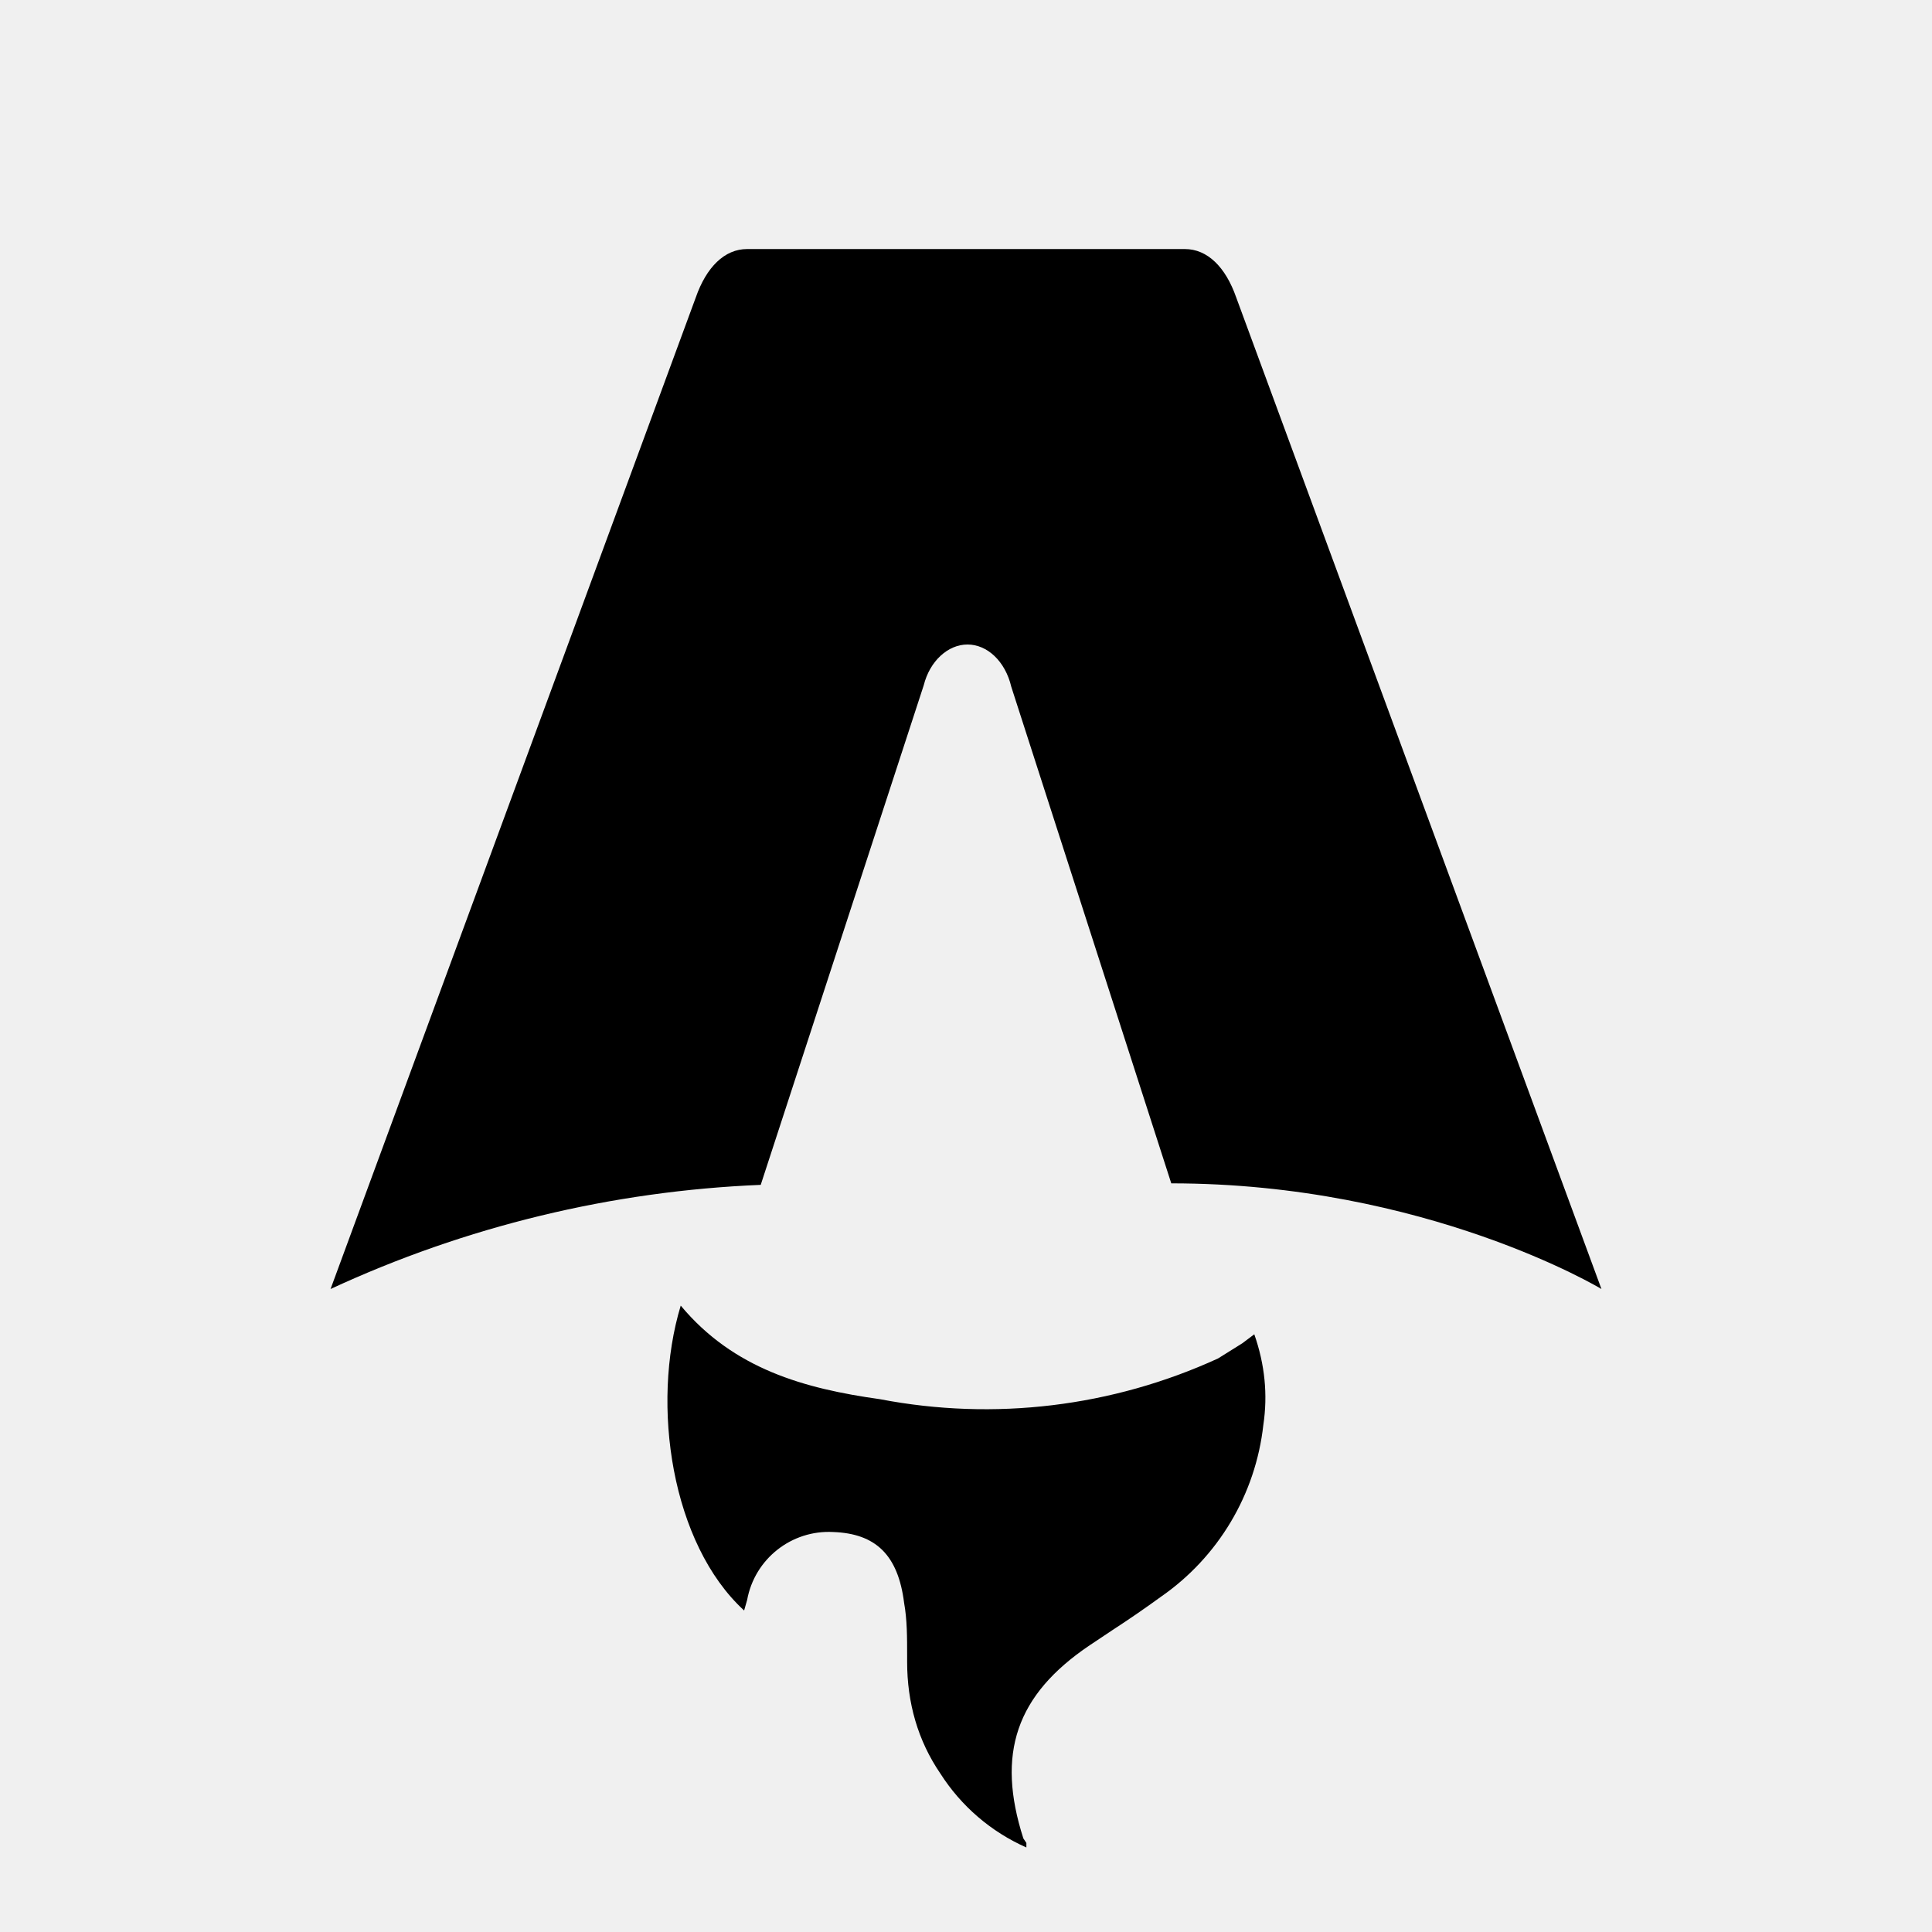
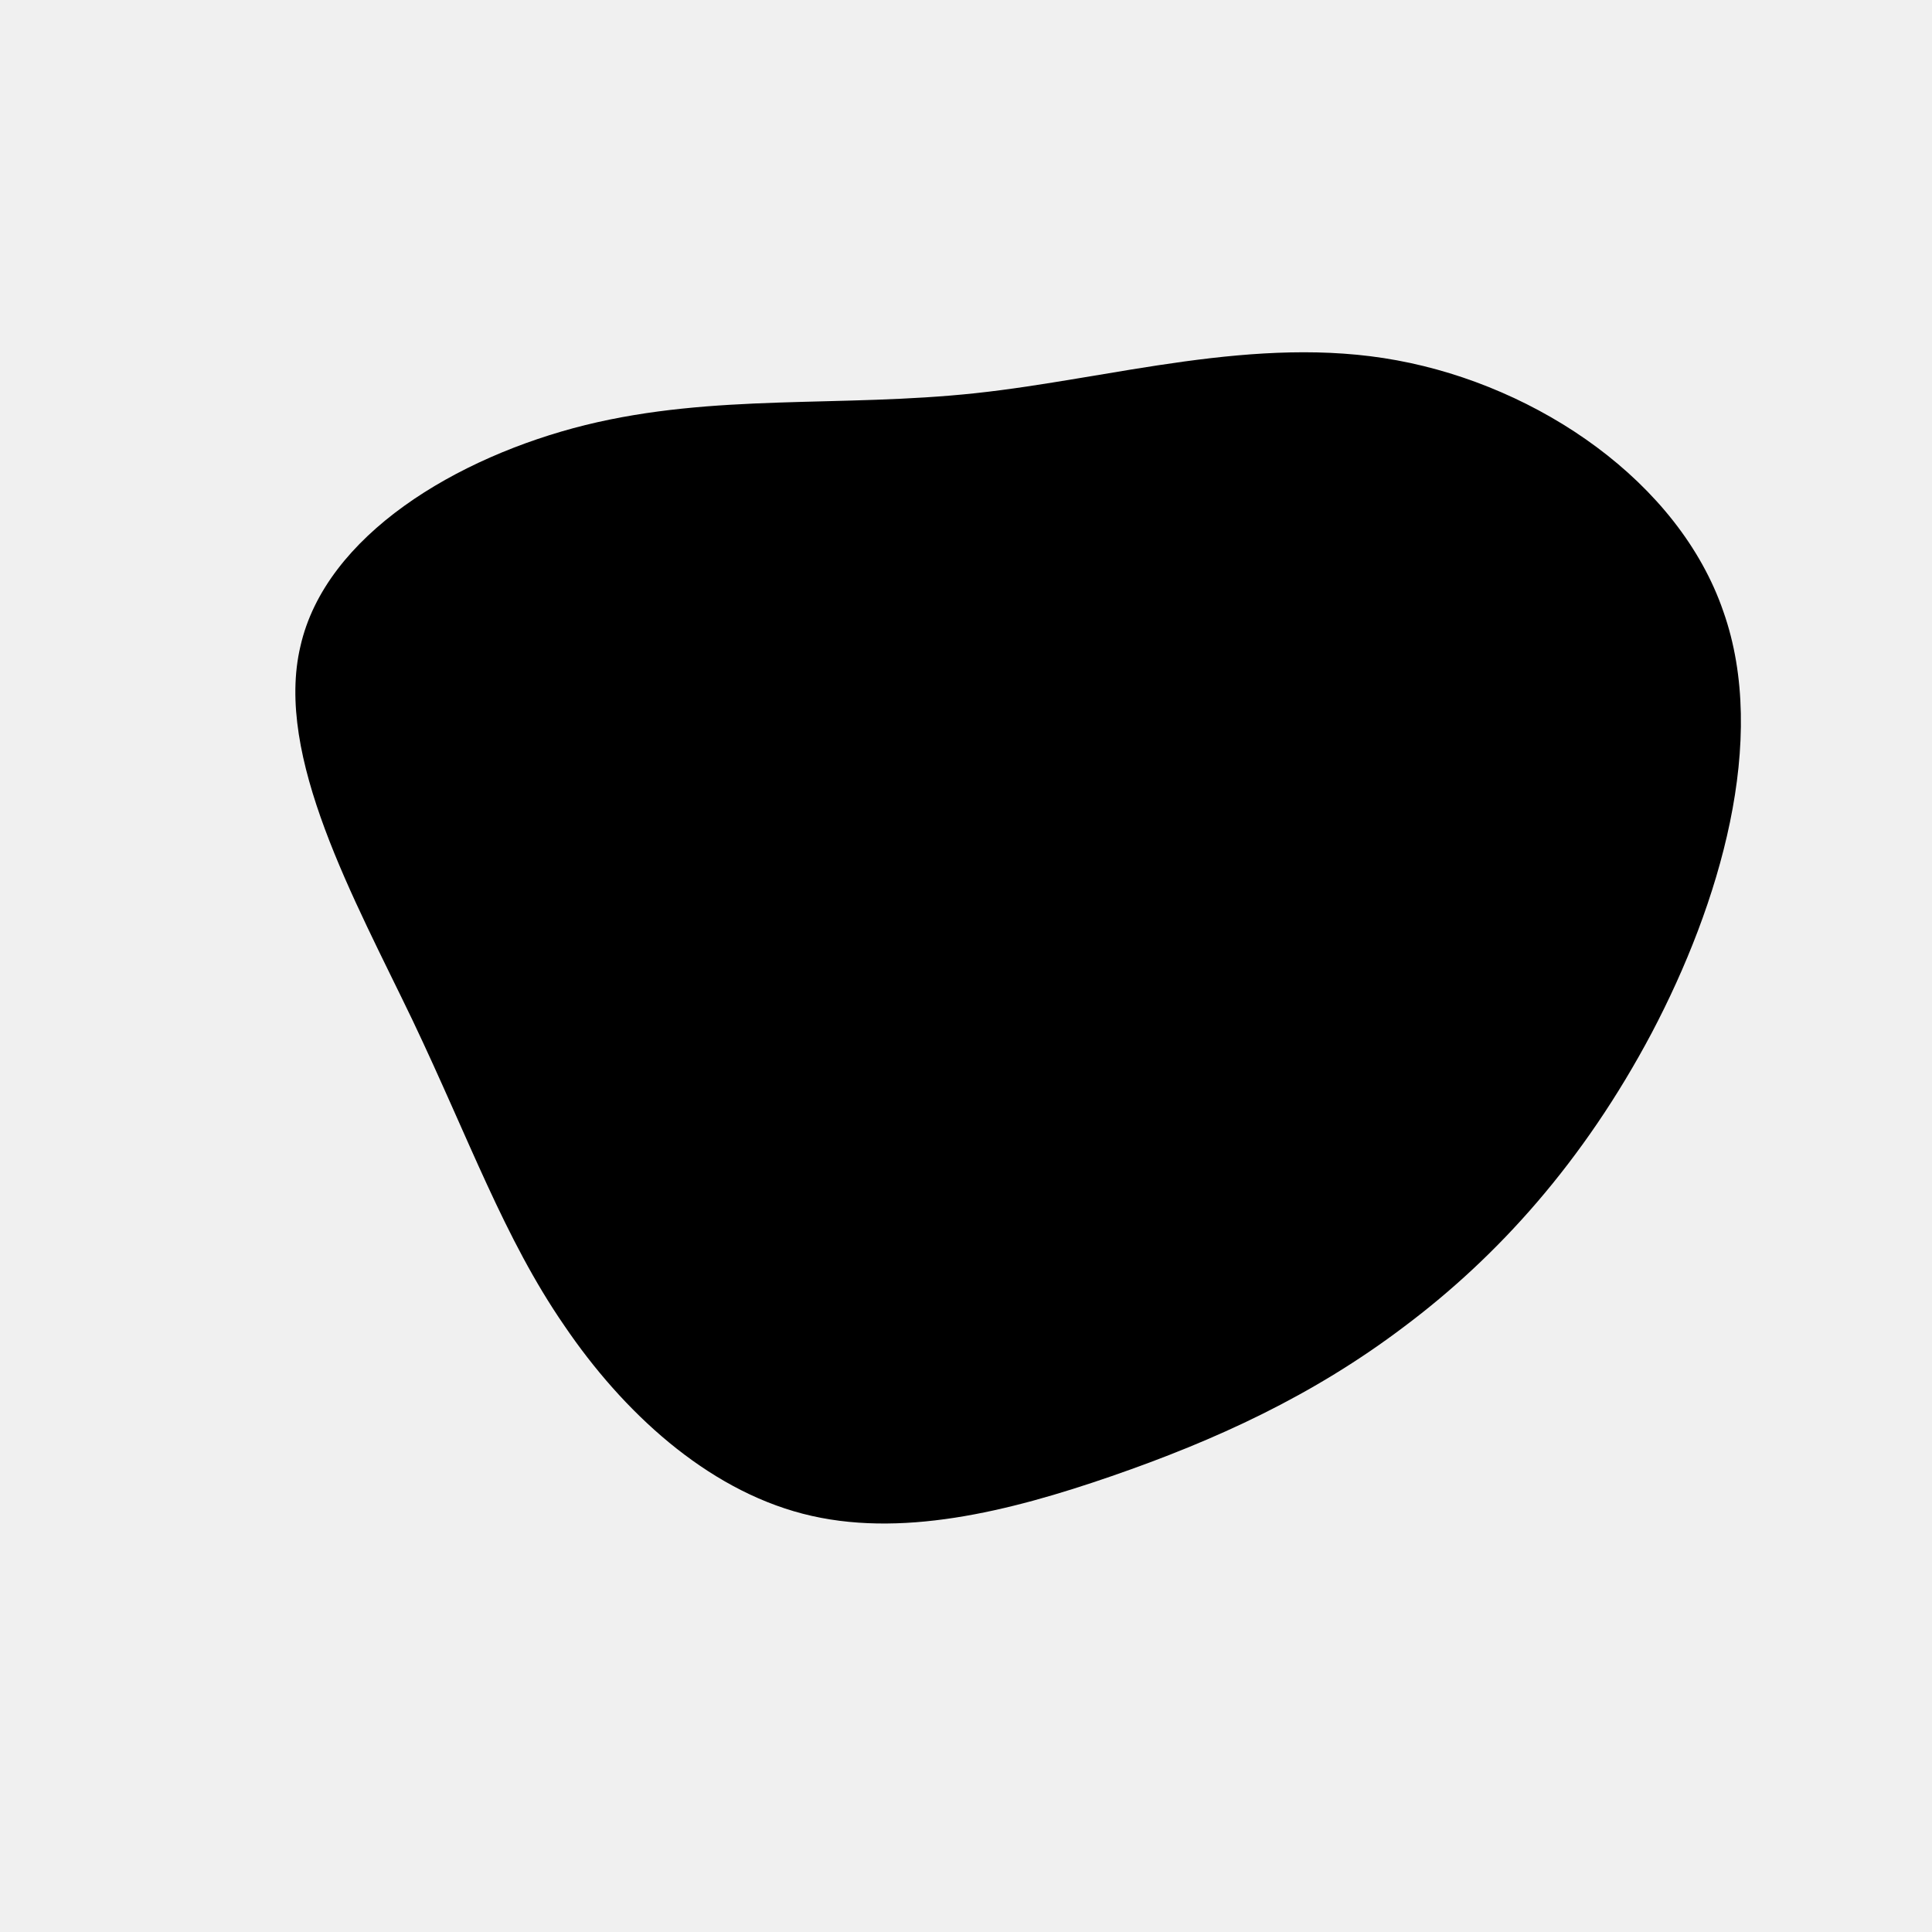
- <svg xmlns="http://www.w3.org/2000/svg" fill="none" viewBox="0 0 128 128">
-   <path d="M50.4 78.5a75.1 75.1 0 0 0-28.5 6.9l24.2-65.7c.7-2 1.9-3.2 3.4-3.2h29c1.5 0 2.7 1.2 3.4 3.2l24.2 65.7s-11.6-7-28.5-7L67 45.5c-.4-1.7-1.6-2.8-2.9-2.8-1.3 0-2.5 1.1-2.9 2.7L50.4 78.5Zm-1.1 28.2Zm-4.2-20.2c-2 6.6-.6 15.8 4.2 20.2a17.5 17.5 0 0 1 .2-.7 5.5 5.5 0 0 1 5.7-4.5c2.8.1 4.3 1.5 4.7 4.7.2 1.1.2 2.3.2 3.5v.4c0 2.7.7 5.2 2.2 7.4a13 13 0 0 0 5.7 4.9v-.3l-.2-.3c-1.8-5.6-.5-9.5 4.4-12.8l1.5-1a73 73 0 0 0 3.2-2.2 16 16 0 0 0 6.8-11.4c.3-2 .1-4-.6-6l-.8.6-1.6 1a37 37 0 0 1-22.4 2.7c-5-.7-9.7-2-13.2-6.2Z" />
-   <style>
-         path { fill: #000; }
-         @media (prefers-color-scheme: dark) {
-             path { fill: #FFF; }
-         }
-     </style>
+ <svg xmlns="http://www.w3.org/2000/svg" viewBox="0 0 200 200">
+   <path fill="#000" d="M44.6,-62.7C59.3,-60,73.8,-50.1,78.4,-36.7C83.1,-23.4,78,-6.4,71,6.9C63.9,20.3,55,30.1,45.4,37.3C35.9,44.5,25.8,49.1,15.1,52.8C4.4,56.5,-6.9,59.3,-16.9,56.7C-26.9,54.1,-35.5,46.2,-41.6,37.2C-47.8,28.2,-51.4,18,-57.3,5.6C-63.3,-6.9,-71.6,-21.7,-68.9,-33.1C-66.3,-44.6,-52.7,-52.7,-39.4,-56C-26,-59.3,-13,-57.8,1,-59.3C15,-60.8,30,-65.4,44.6,-62.7Z" transform="translate(100 100)" />
</svg>
